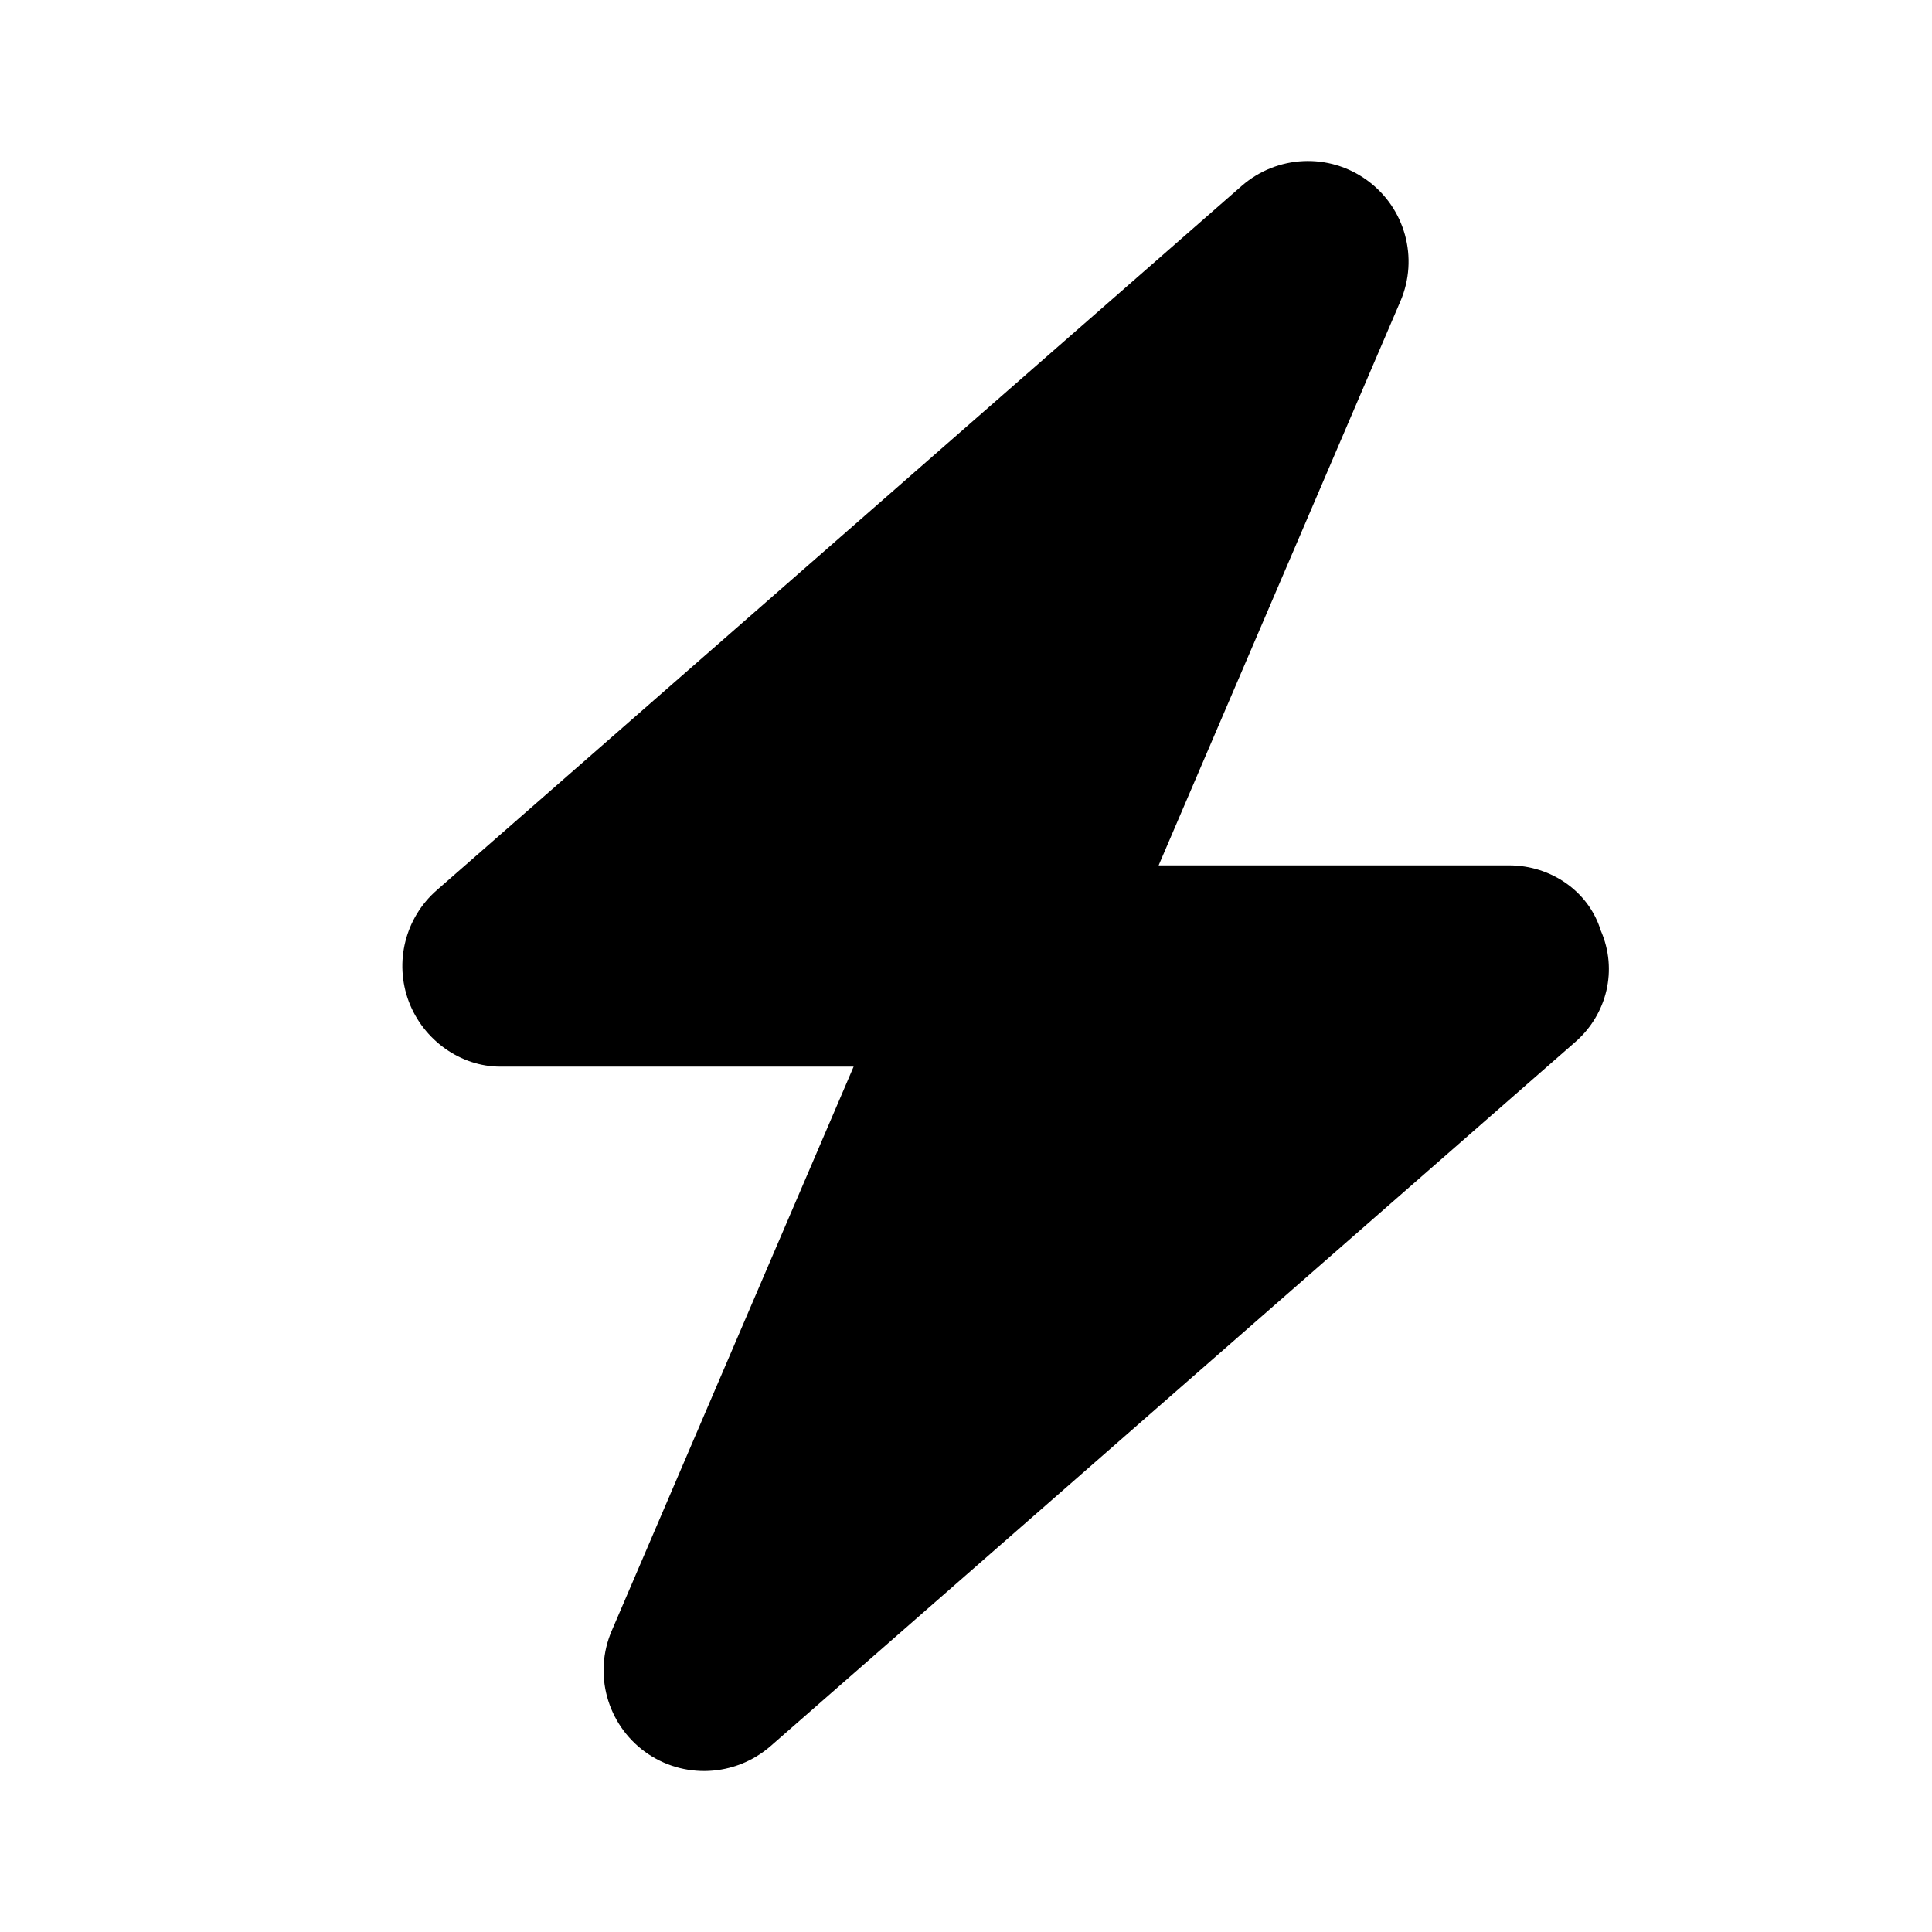
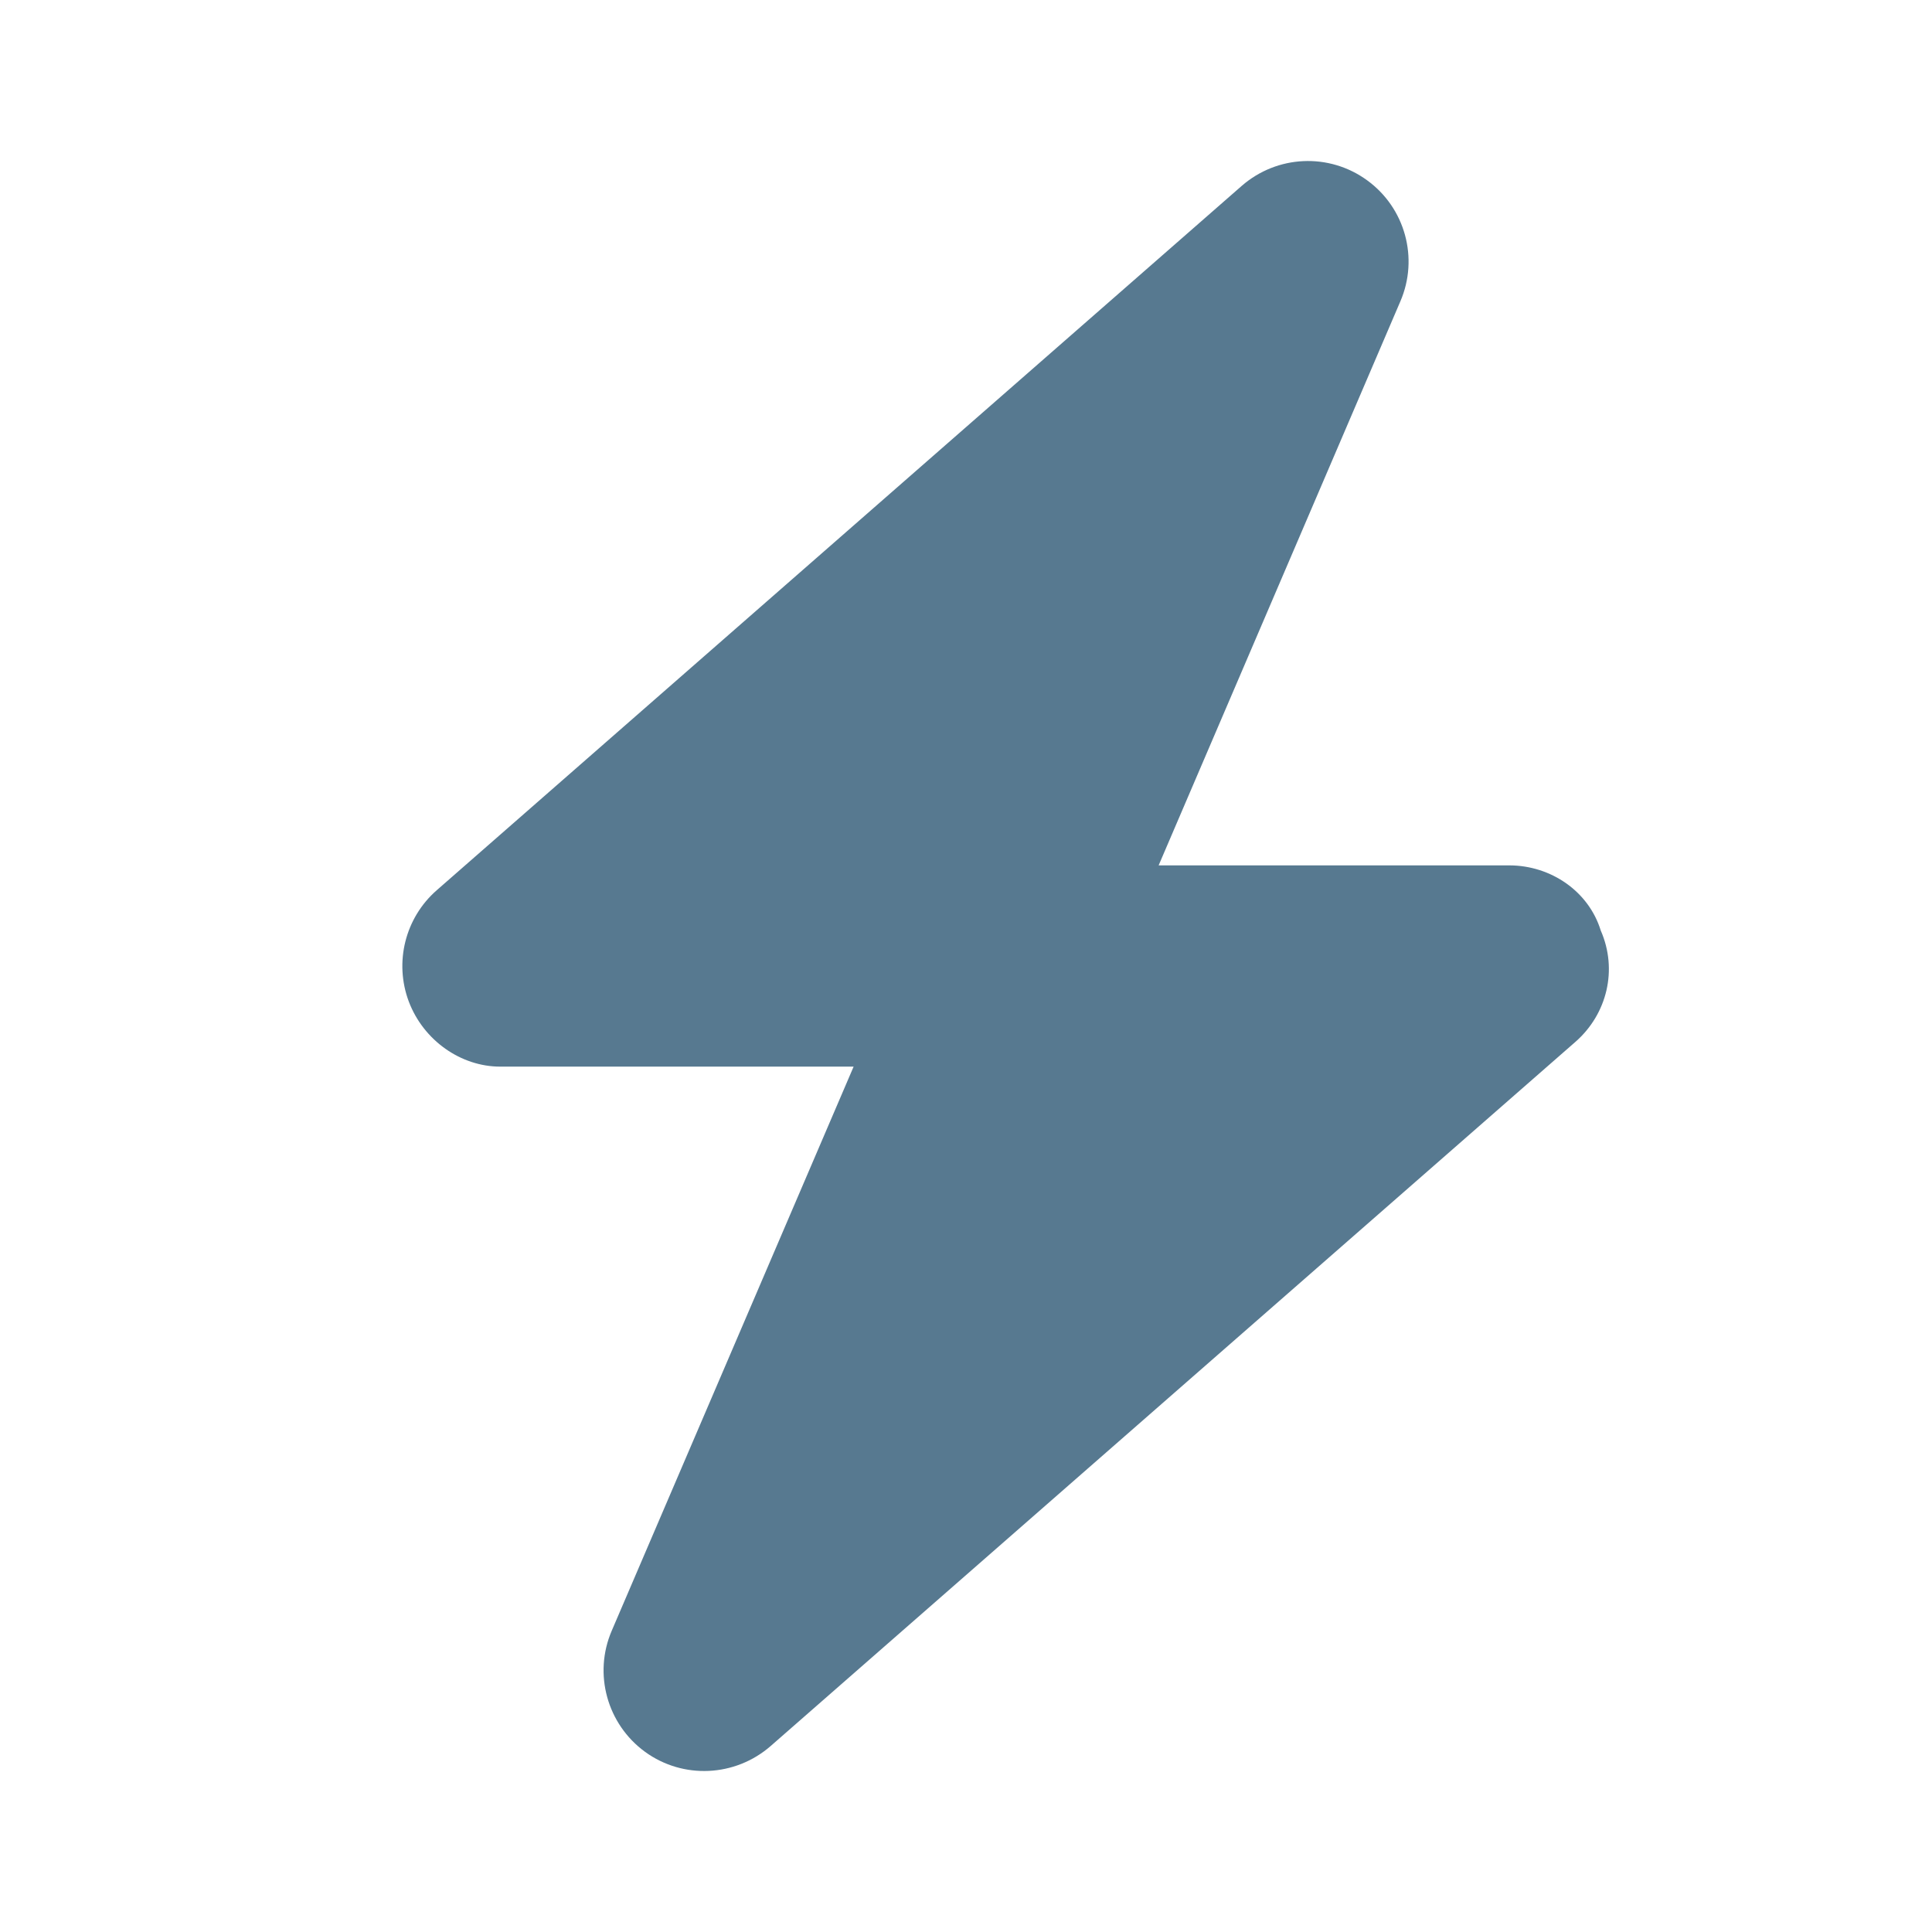
<svg xmlns="http://www.w3.org/2000/svg" width="24" height="24" viewBox="0 0 24 24" fill="none">
-   <path d="M14.393 10.75H18.748C19.267 10.75 19.736 11.074 19.885 11.559C20.099 12.047 19.963 12.598 19.572 12.941L9.572 21.691C9.131 22.074 8.485 22.105 8.013 21.762C7.541 21.418 7.369 20.793 7.599 20.258L10.604 13.25H6.213C5.727 13.25 5.261 12.926 5.078 12.441C4.895 11.953 5.033 11.402 5.425 11.059L15.424 2.31C15.865 1.925 16.51 1.896 16.982 2.239C17.455 2.582 17.627 3.206 17.396 3.743L14.393 10.75Z" fill="black" />
+   <path d="M14.393 10.75H18.748C19.267 10.75 19.736 11.074 19.885 11.559C20.099 12.047 19.963 12.598 19.572 12.941L9.572 21.691C9.131 22.074 8.485 22.105 8.013 21.762C7.541 21.418 7.369 20.793 7.599 20.258L10.604 13.25H6.213C5.727 13.25 5.261 12.926 5.078 12.441C4.895 11.953 5.033 11.402 5.425 11.059L15.424 2.31C15.865 1.925 16.51 1.896 16.982 2.239C17.455 2.582 17.627 3.206 17.396 3.743L14.393 10.75Z" fill="#577990" />
</svg>
